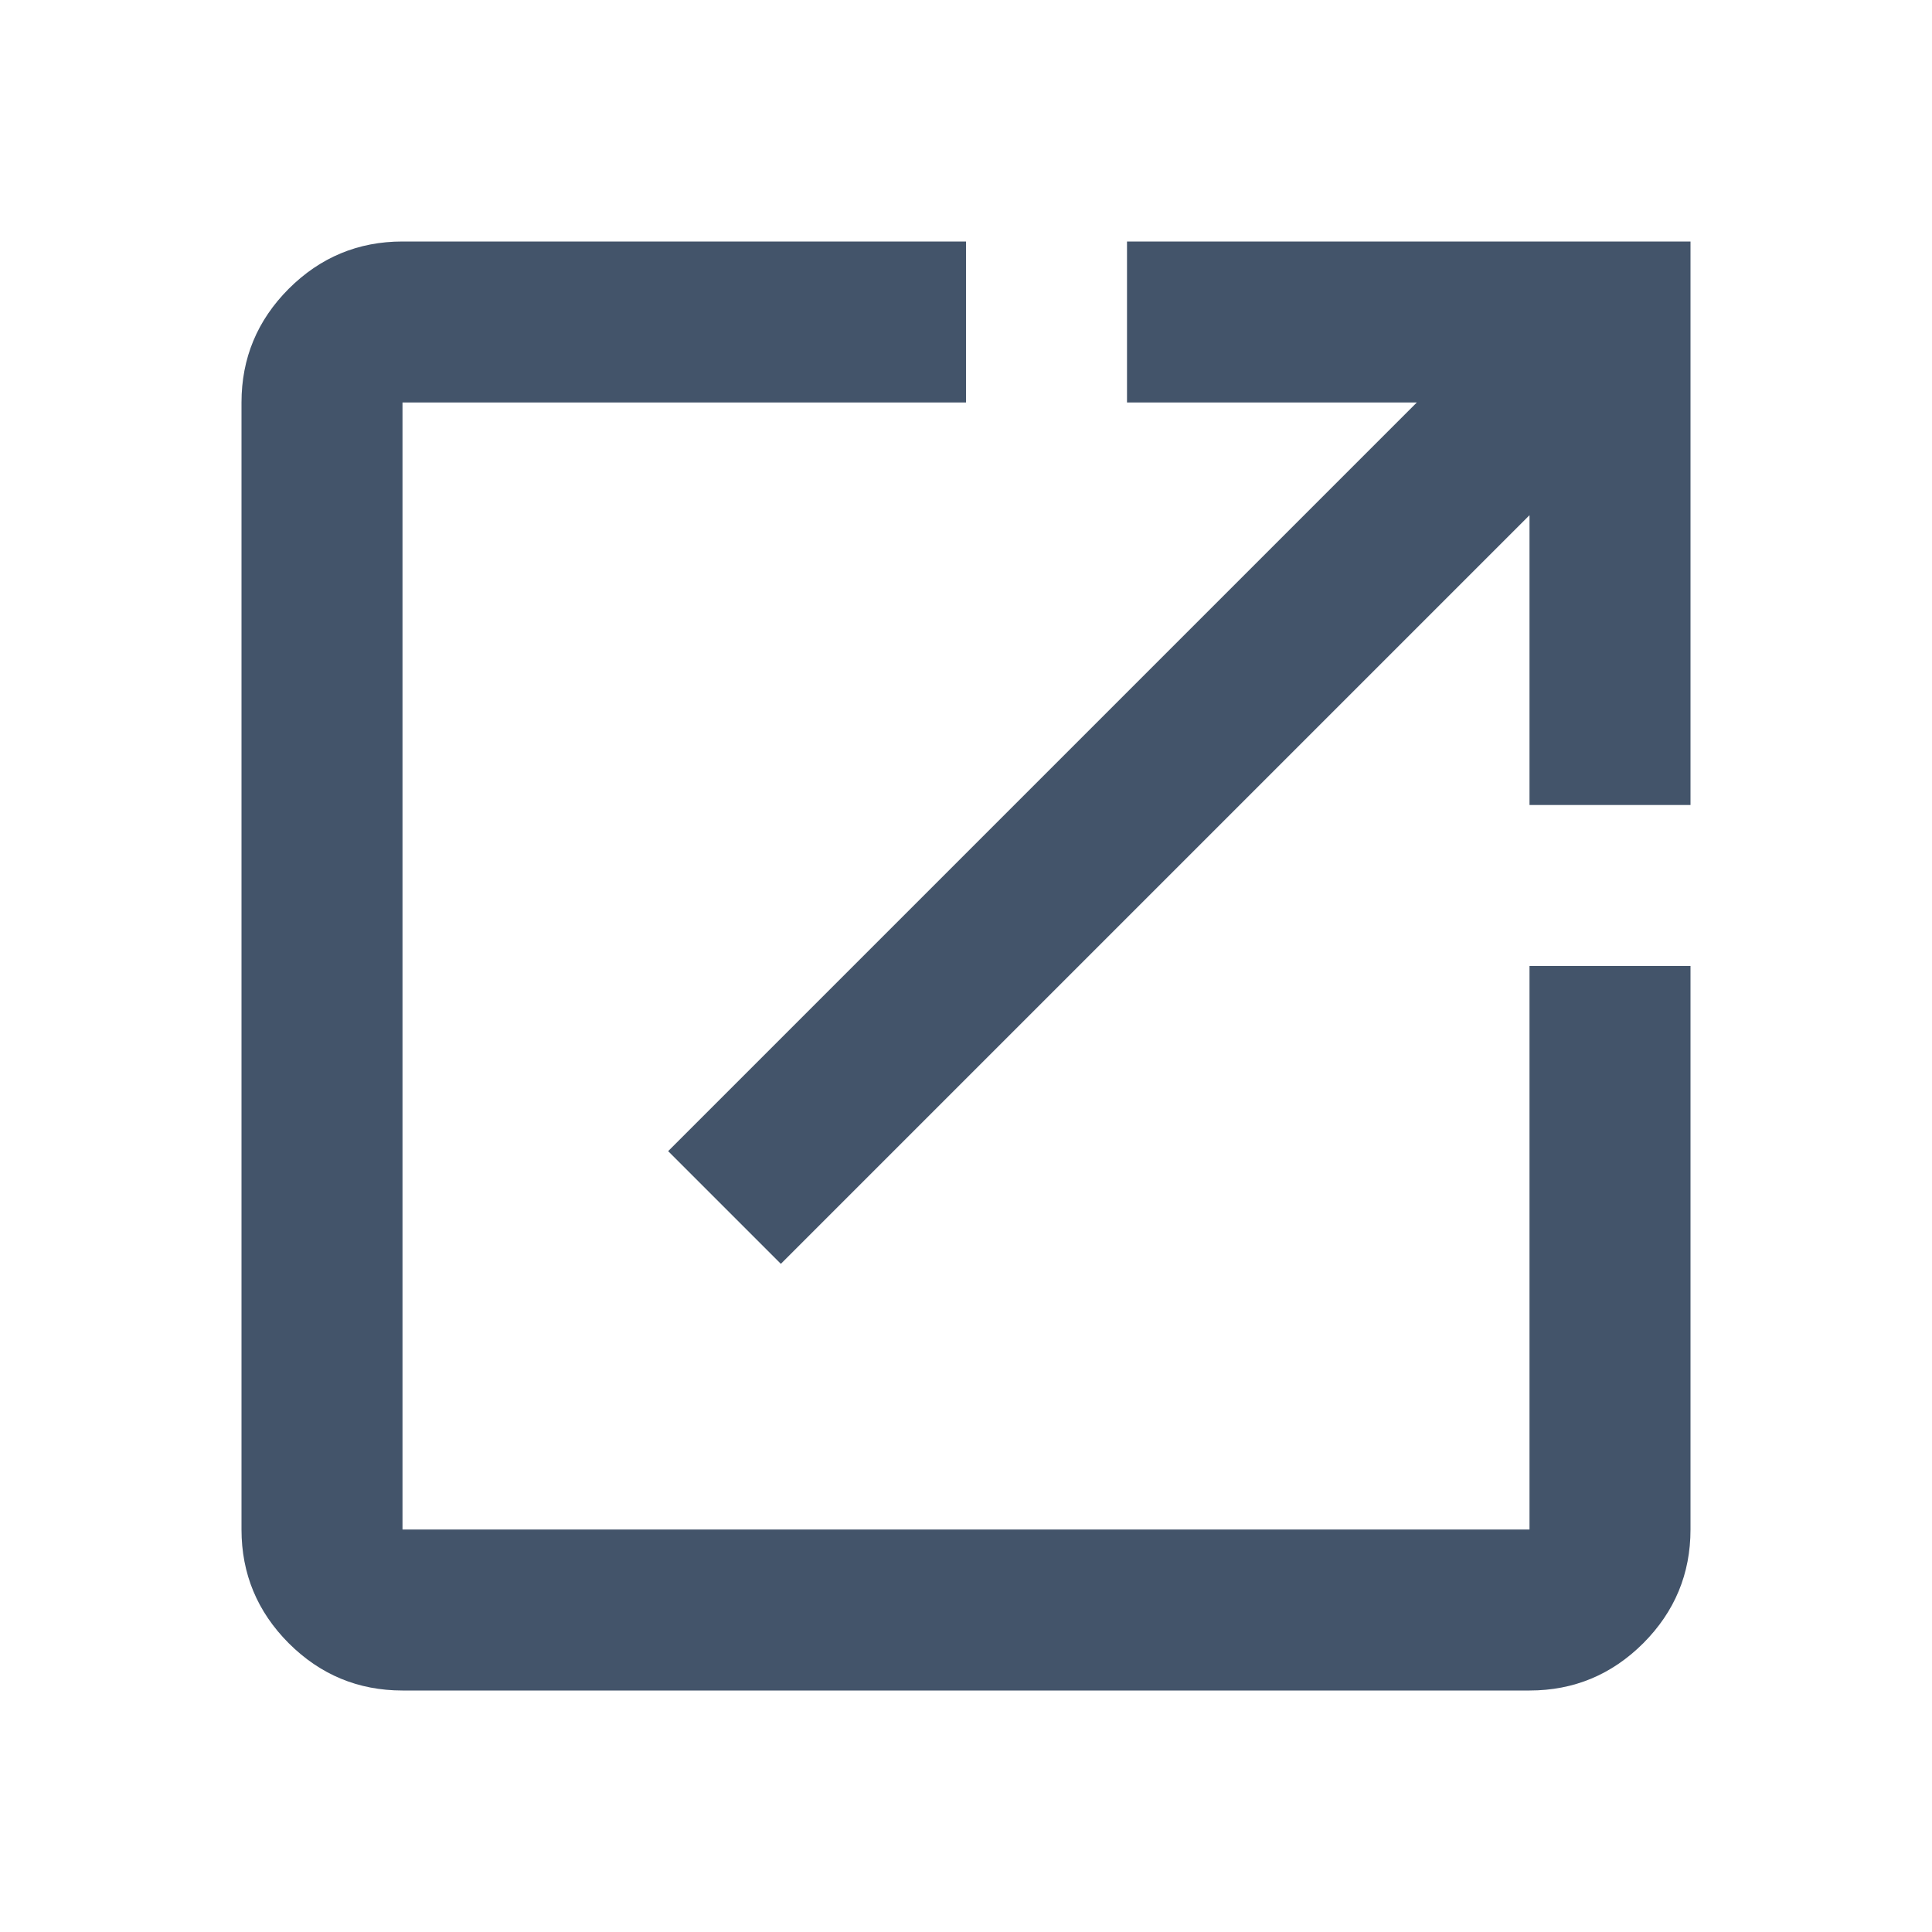
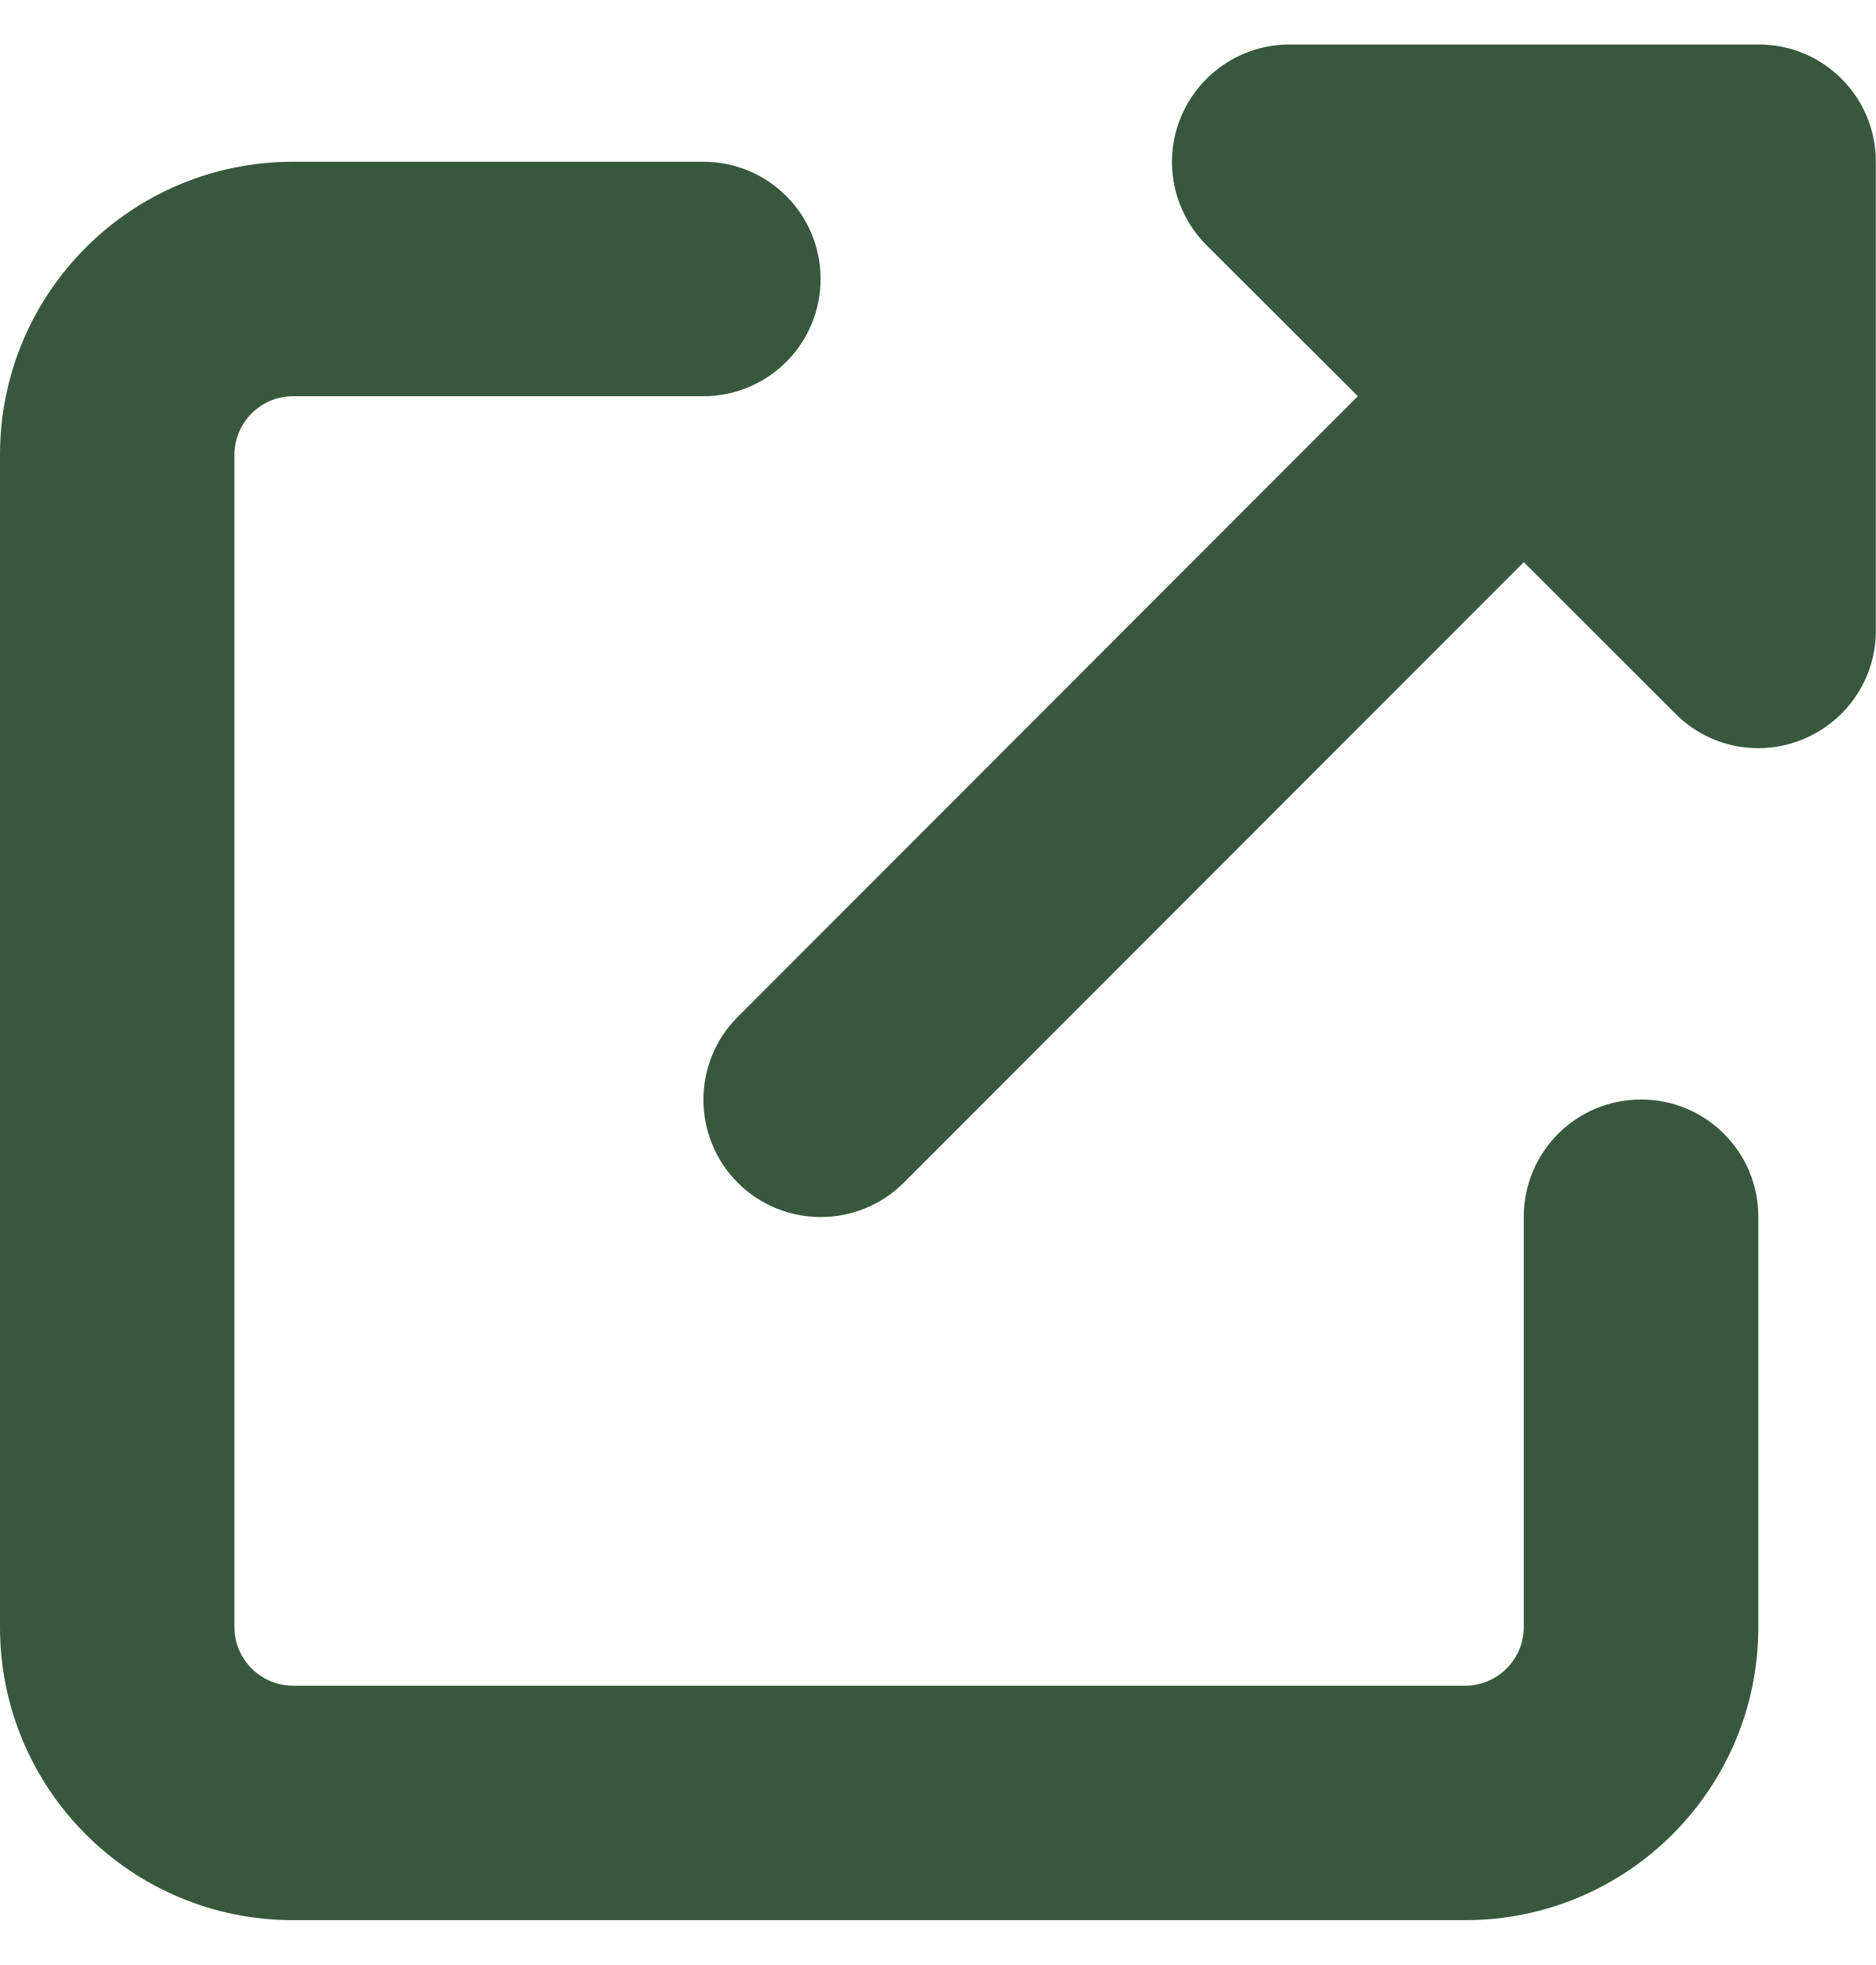
- <svg xmlns="http://www.w3.org/2000/svg" width="24" height="24" viewBox="0 0 24 24" fill="none">
-   <g id="Vector">
-     <path d="M5 21C4.45 21 3.979 20.804 3.587 20.413C3.196 20.021 3 19.55 3 19V5C3 4.45 3.196 3.979 3.587 3.587C3.979 3.196 4.45 3 5 3H12V5H5V19H19V12H21V19C21 19.55 20.804 20.021 20.413 20.413C20.021 20.804 19.55 21 19 21H5ZM9.7 15.7L8.3 14.3L17.6 5H14V3H21V10H19V6.4L9.7 15.7Z" fill="#43546A" />
-   </g>
+ <svg xmlns="http://www.w3.org/2000/svg" width="21" height="22" viewBox="0 0 21 22" fill="none">
+   <path d="M14.438 0.498C13.908 0.498 13.428 0.818 13.223 1.31C13.018 1.802 13.133 2.364 13.506 2.742L15.204 4.436L8.261 11.384C7.748 11.896 7.748 12.729 8.261 13.242C8.773 13.754 9.606 13.754 10.119 13.242L17.062 6.294L18.761 7.992C19.138 8.369 19.7 8.48 20.192 8.275C20.684 8.07 21.004 7.594 21.004 7.061V1.811C21.004 1.085 20.418 0.498 19.692 0.498L14.438 0.498ZM3.281 1.811C1.468 1.811 0 3.279 0 5.092V18.217C0 20.03 1.468 21.498 3.281 21.498H16.406C18.219 21.498 19.688 20.03 19.688 18.217V13.623C19.688 12.897 19.101 12.31 18.375 12.31C17.649 12.31 17.062 12.897 17.062 13.623V18.217C17.062 18.578 16.767 18.873 16.406 18.873H3.281C2.92 18.873 2.625 18.578 2.625 18.217V5.092C2.625 4.731 2.92 4.436 3.281 4.436H7.875C8.601 4.436 9.188 3.849 9.188 3.123C9.188 2.397 8.601 1.811 7.875 1.811H3.281Z" fill="#37583C" />
</svg>
